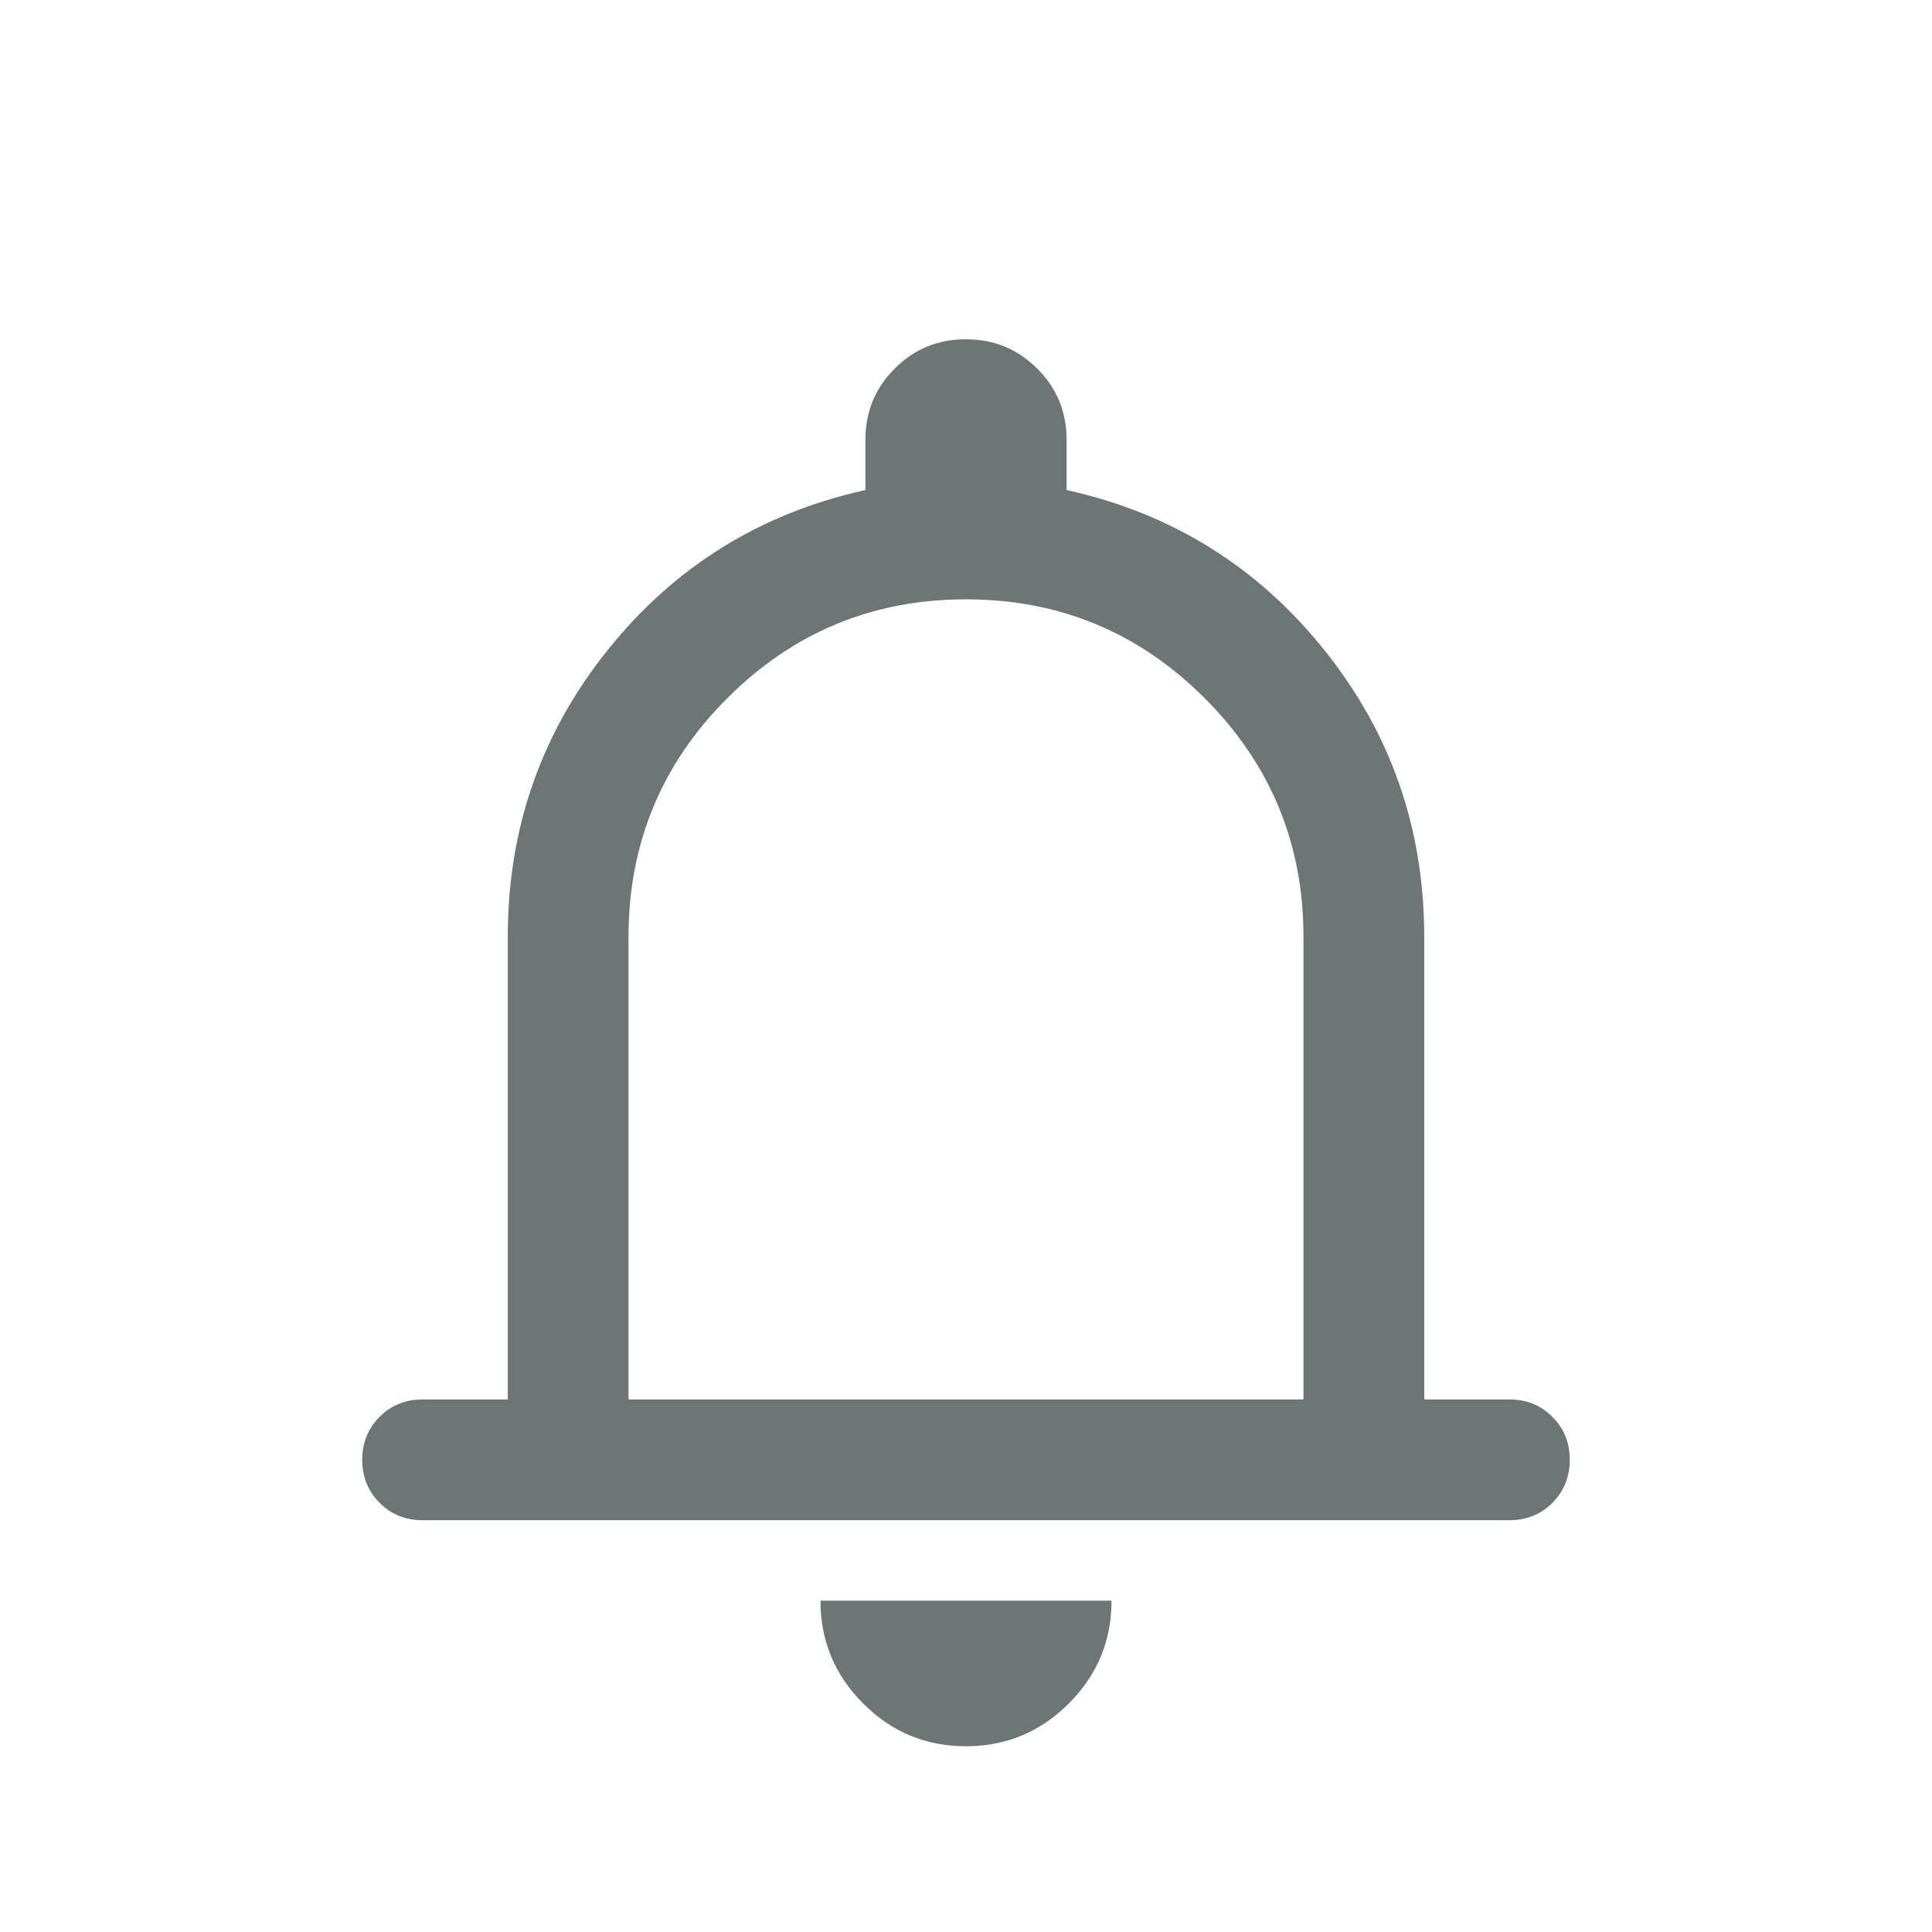
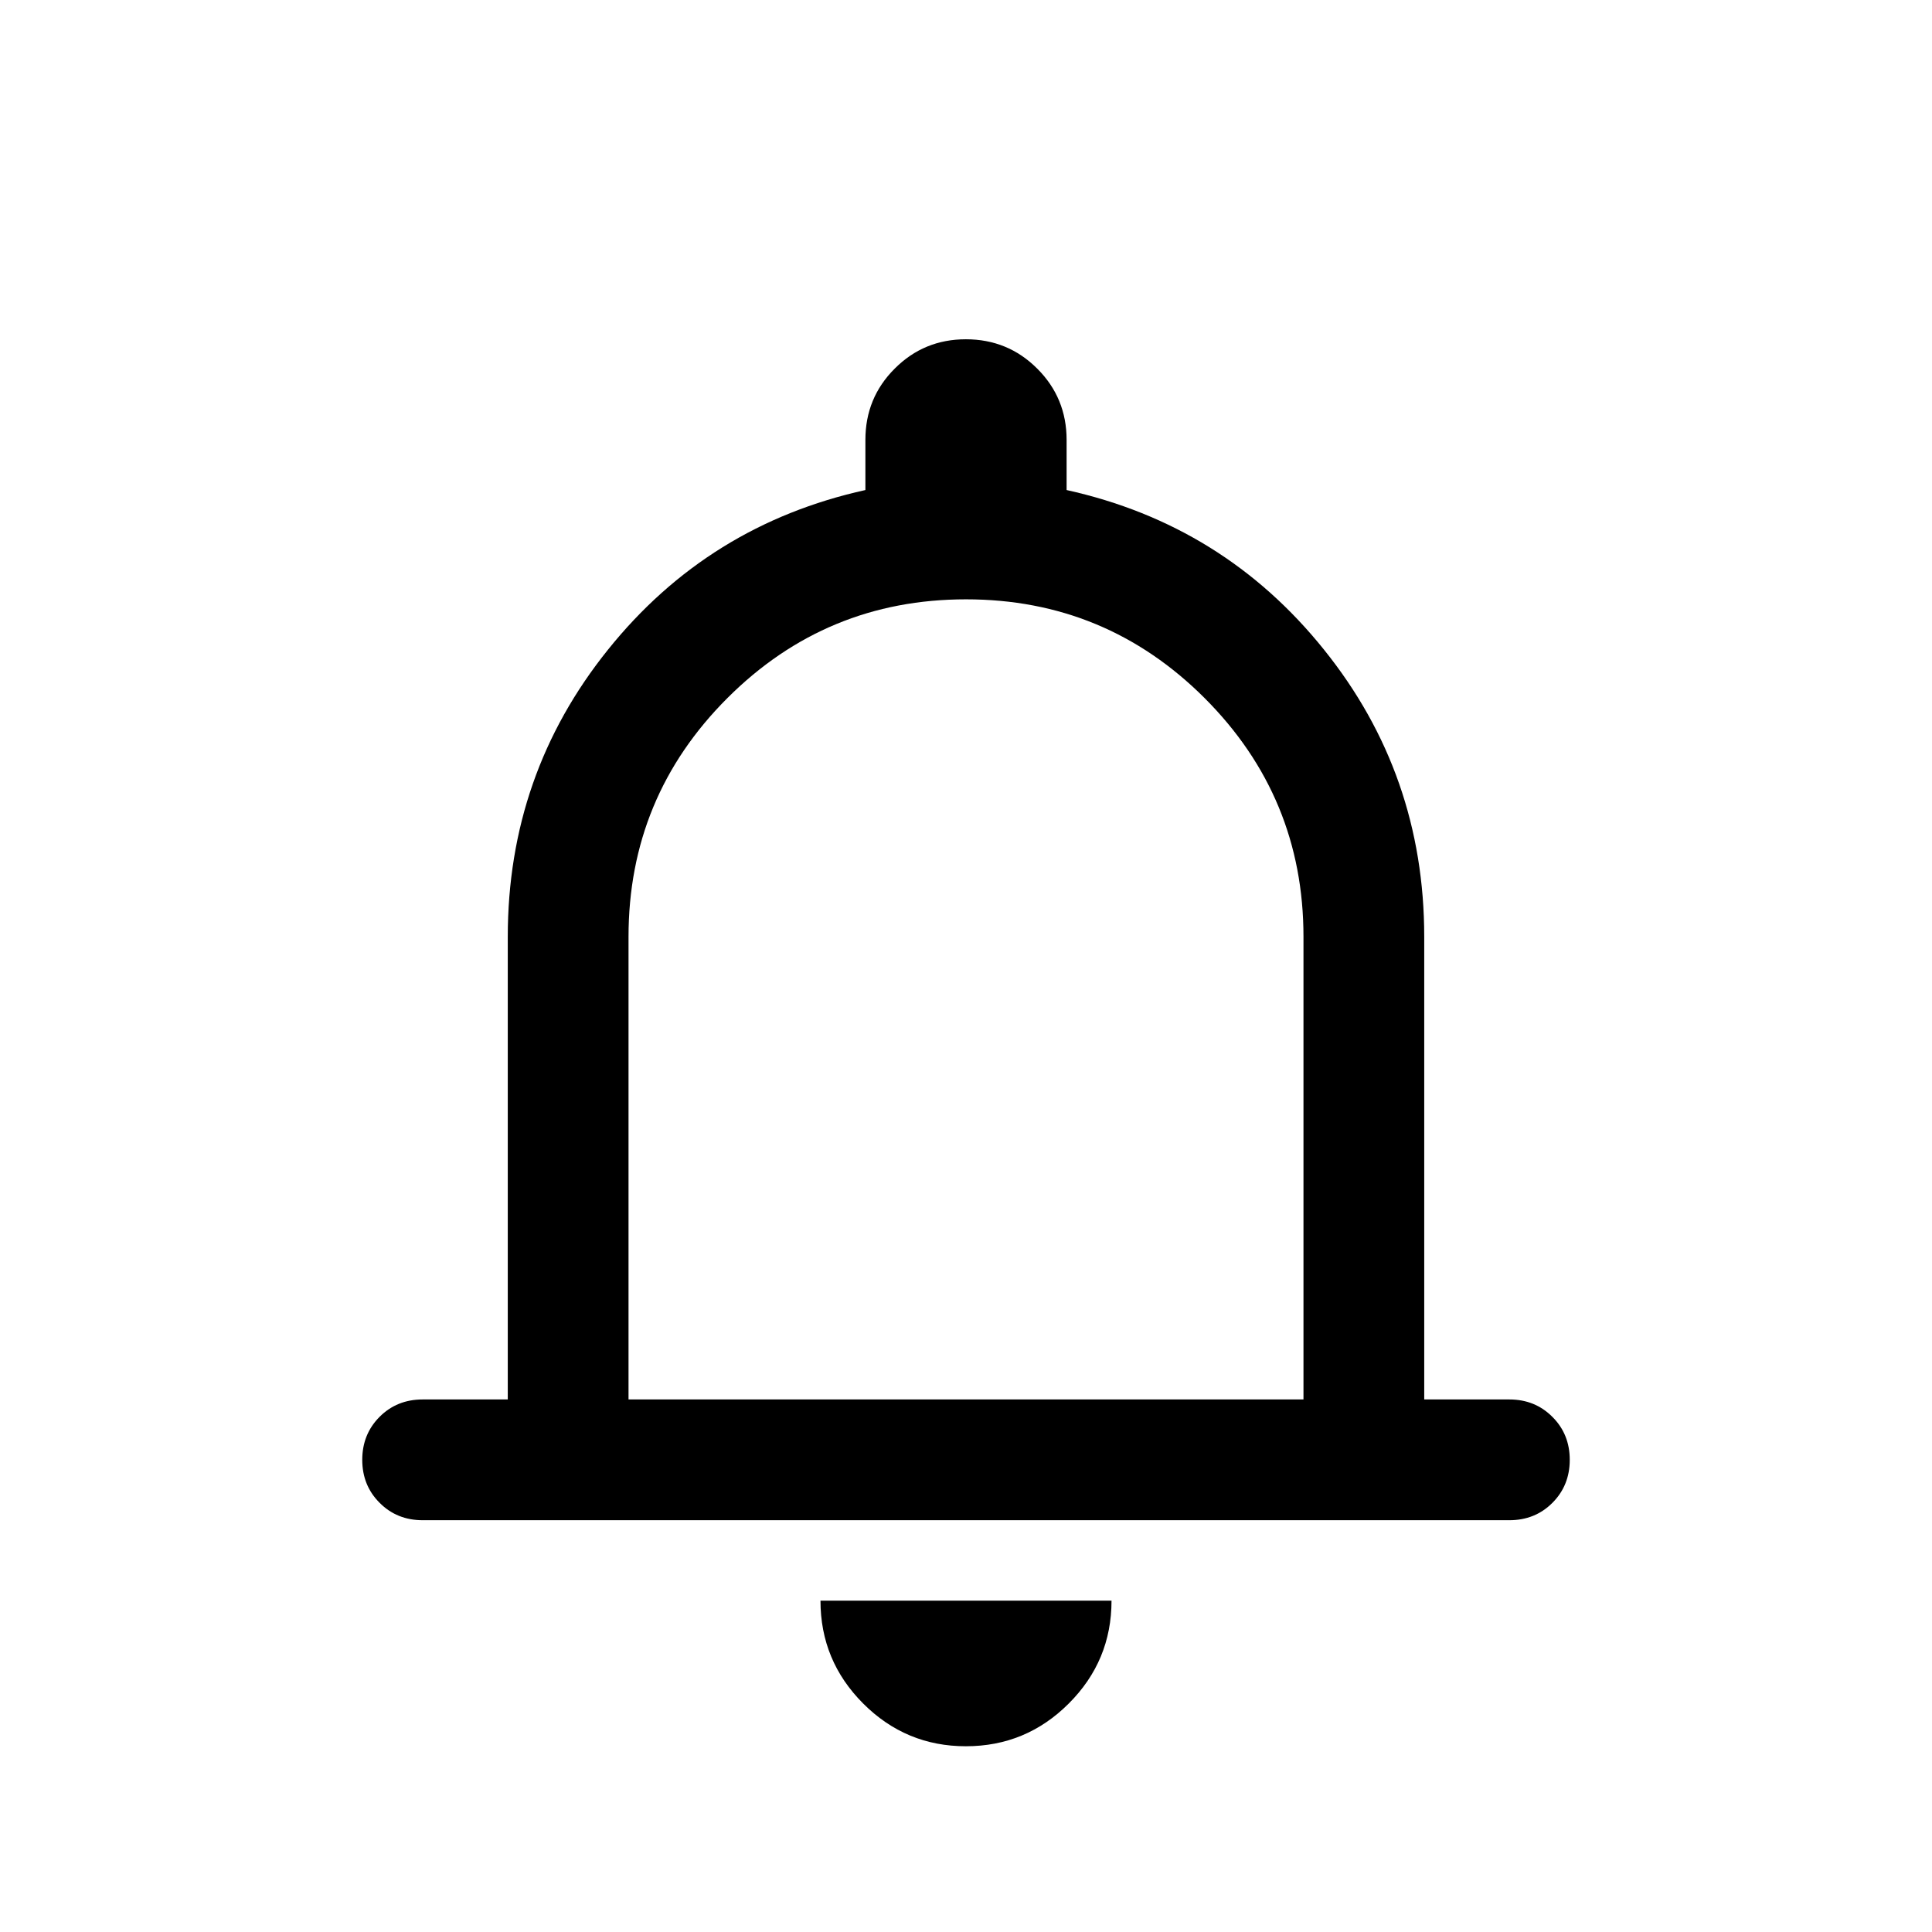
<svg xmlns="http://www.w3.org/2000/svg" width="28" height="28" viewBox="0 0 28 28" fill="none">
  <mask id="mask0_430_1316" style="mask-type:alpha" maskUnits="userSpaceOnUse" x="0" y="0" width="28" height="28">
    <rect width="28" height="28" fill="#D9D9D9" />
  </mask>
  <g mask="url(#mask0_430_1316)">
-     <path d="M6.125 22.032C5.877 22.032 5.669 21.948 5.502 21.78C5.334 21.613 5.25 21.405 5.25 21.157C5.25 20.909 5.334 20.701 5.502 20.533C5.669 20.366 5.877 20.282 6.125 20.282H7.359V13.577C7.359 12.008 7.843 10.62 8.812 9.415C9.78 8.209 11.023 7.438 12.542 7.102V6.375C12.542 5.97 12.683 5.625 12.967 5.342C13.25 5.058 13.594 4.917 13.998 4.917C14.403 4.917 14.748 5.058 15.032 5.342C15.316 5.625 15.458 5.97 15.458 6.375V7.102C16.977 7.438 18.22 8.209 19.188 9.415C20.157 10.62 20.641 12.008 20.641 13.577V20.282H21.875C22.123 20.282 22.331 20.366 22.498 20.534C22.666 20.701 22.75 20.909 22.75 21.157C22.75 21.405 22.666 21.613 22.498 21.781C22.331 21.948 22.123 22.032 21.875 22.032H6.125ZM13.998 25.308C13.418 25.308 12.921 25.101 12.509 24.688C12.097 24.275 11.891 23.779 11.891 23.198H16.109C16.109 23.78 15.902 24.277 15.489 24.689C15.076 25.102 14.579 25.308 13.998 25.308ZM9.109 20.282H18.891V13.577C18.891 12.226 18.413 11.073 17.459 10.118C16.503 9.163 15.351 8.686 14 8.686C12.649 8.686 11.496 9.163 10.541 10.118C9.586 11.073 9.109 12.226 9.109 13.577V20.282Z" fill="#6E7575" />
+     <path d="M6.125 22.032C5.877 22.032 5.669 21.948 5.502 21.78C5.334 21.613 5.25 21.405 5.25 21.157C5.25 20.909 5.334 20.701 5.502 20.533C5.669 20.366 5.877 20.282 6.125 20.282H7.359V13.577C7.359 12.008 7.843 10.62 8.812 9.415C9.78 8.209 11.023 7.438 12.542 7.102V6.375C12.542 5.97 12.683 5.625 12.967 5.342C13.25 5.058 13.594 4.917 13.998 4.917C14.403 4.917 14.748 5.058 15.032 5.342C15.316 5.625 15.458 5.97 15.458 6.375V7.102C16.977 7.438 18.22 8.209 19.188 9.415C20.157 10.62 20.641 12.008 20.641 13.577V20.282H21.875C22.123 20.282 22.331 20.366 22.498 20.534C22.666 20.701 22.75 20.909 22.75 21.157C22.75 21.405 22.666 21.613 22.498 21.781C22.331 21.948 22.123 22.032 21.875 22.032H6.125ZM13.998 25.308C13.418 25.308 12.921 25.101 12.509 24.688C12.097 24.275 11.891 23.779 11.891 23.198H16.109C16.109 23.78 15.902 24.277 15.489 24.689C15.076 25.102 14.579 25.308 13.998 25.308ZM9.109 20.282H18.891V13.577C18.891 12.226 18.413 11.073 17.459 10.118C16.503 9.163 15.351 8.686 14 8.686C12.649 8.686 11.496 9.163 10.541 10.118C9.586 11.073 9.109 12.226 9.109 13.577V20.282Z" fill="currentColor" />
  </g>
</svg>
